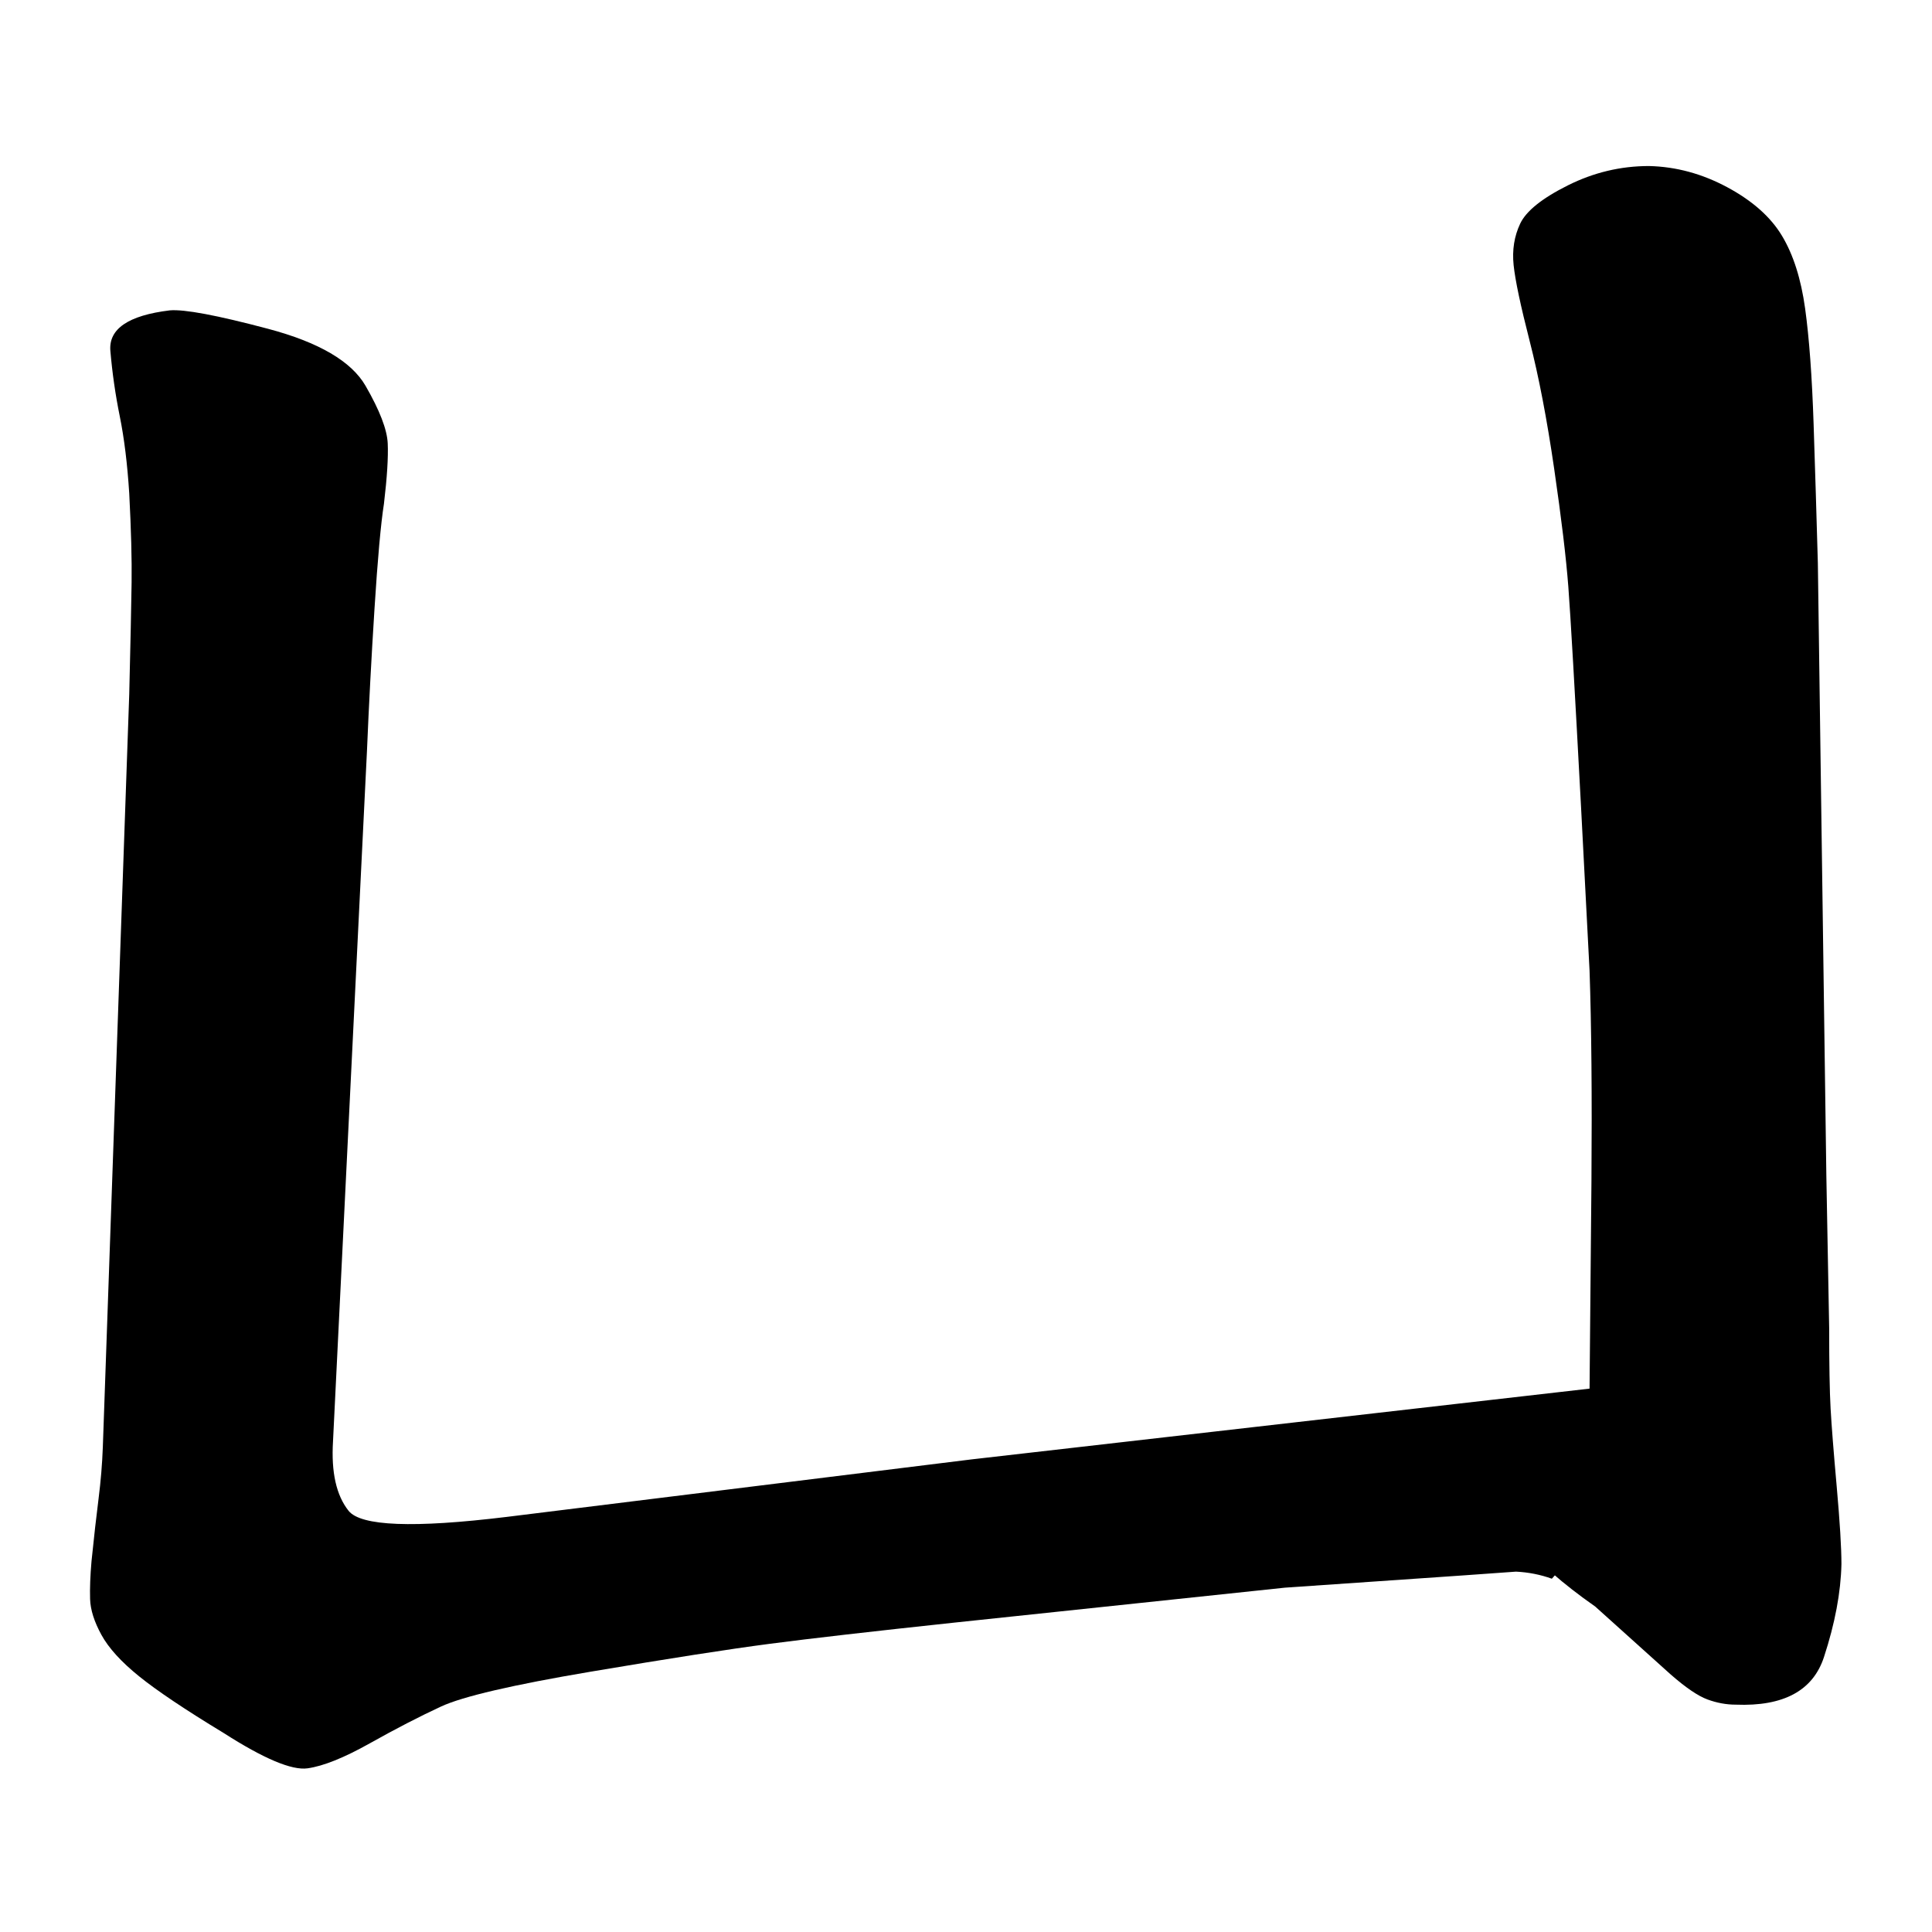
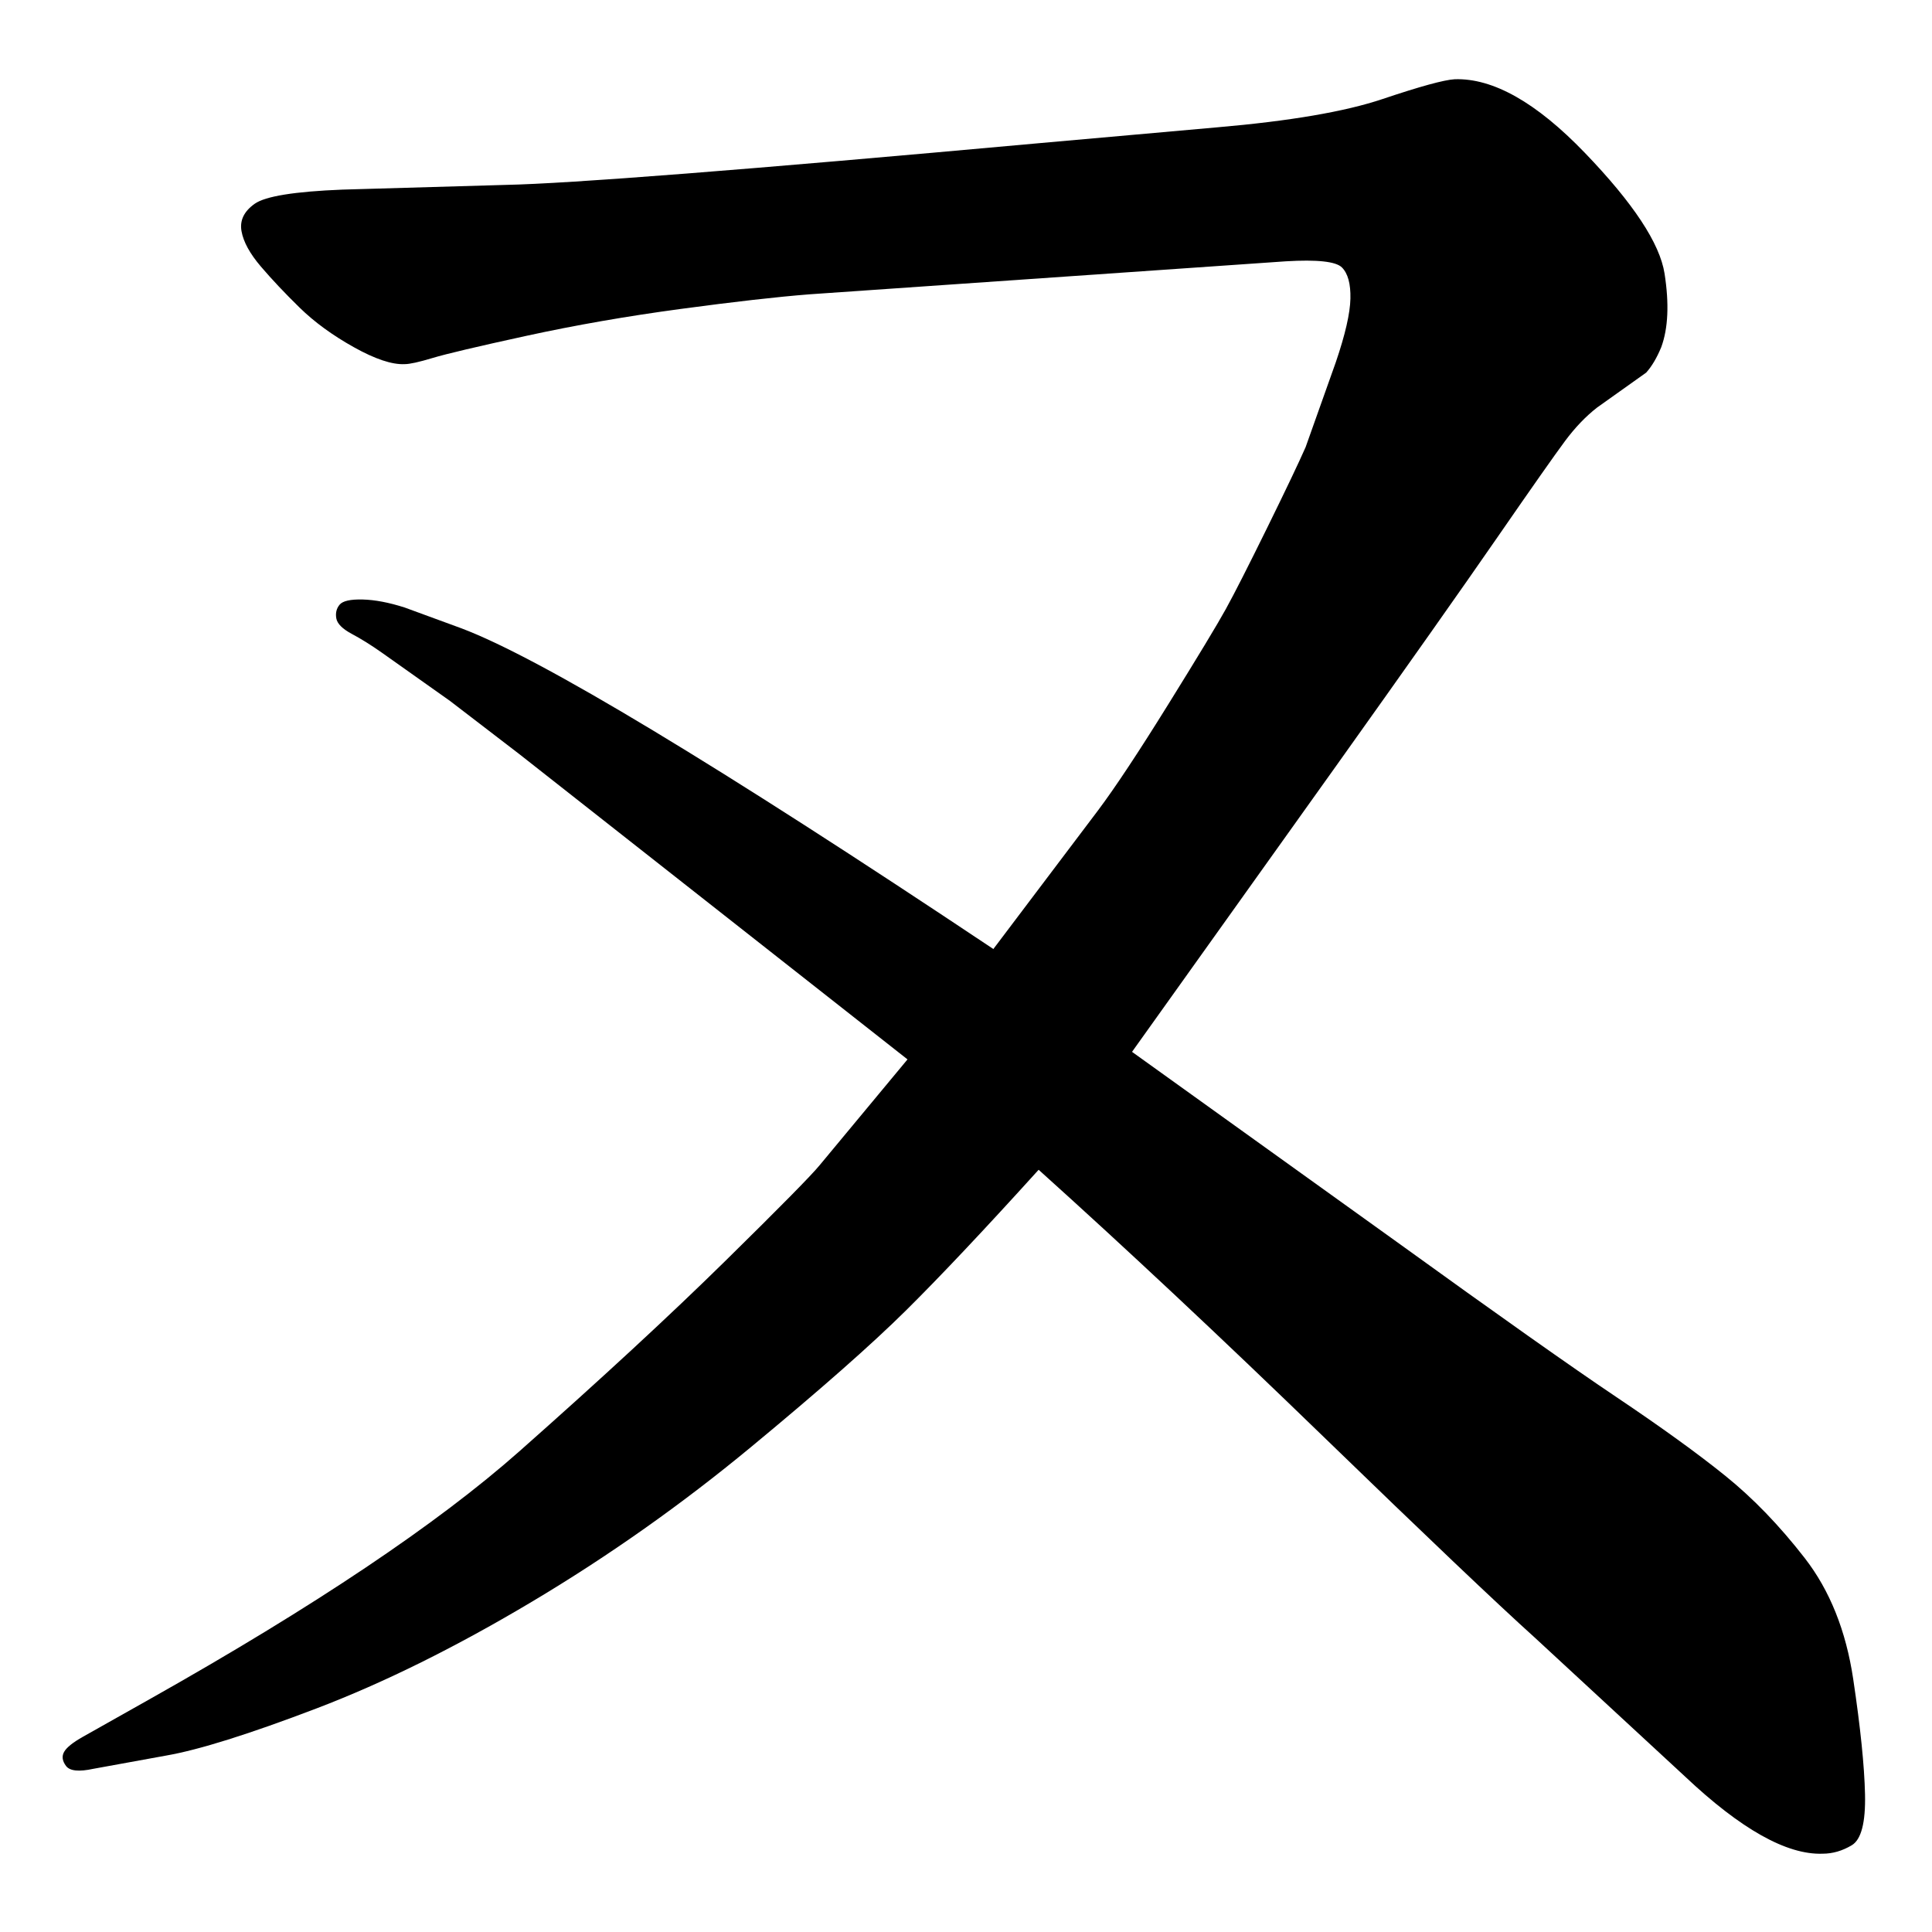
<svg xmlns="http://www.w3.org/2000/svg" width="2048" height="2048" viewBox="0 0 2048 2048" version="1.1">
  <g x="0" y="0">
    <g x="0" y="0">
-       <path d="M 1645 1673.5 Q 1627 1667, 1607 1666 L 1551 1670 L 1362 1683 L 1012 1720 Q 881 1734, 816 1742.5 Q 751 1751, 626.5 1772 Q 502 1793, 467.5 1809 Q 433 1825, 392 1848 Q 351 1871, 326 1874.5 Q 301 1878, 237 1837 Q 176 1800, 147.5 1777 Q 119 1754, 107.5 1733 Q 96 1712, 95.5 1695 Q 95 1678, 97 1655 Q 101 1616, 104.5 1588.5 Q 108 1561, 109 1534 L 137 736 Q 139 654, 139.5 617.5 Q 140 581, 137 523 Q 134 476, 127 441.5 Q 120 407, 117 372 Q 114 337, 180 329 Q 203 327, 284 348.5 Q 365 370, 387.5 409 Q 410 448, 411 470 Q 412 492, 407 534 Q 402 566, 397 645 Q 392 724, 389 796 L 353 1528 Q 350 1577, 369.5 1601.5 Q 389 1626, 537 1608 L 1030 1547 L 1685 1472 Q 1775 1532.75, 1645 1673.5 Z" fill="black" stroke-width="1" />
+       <path d="M 1053 1006 L 1164 859 Q 1191 823, 1238.5 746.5 Q 1286 670, 1299.5 645.5 Q 1313 621, 1343 560 Q 1373 499, 1384 474 L 1416 384 Q 1431 340, 1431.5 316.5 Q 1432 293, 1422.5 283.5 Q 1413 274, 1363 277 L 858 312 Q 807 316, 721.5 327.5 Q 636 339, 558 356 Q 480 373, 458.5 379.5 Q 437 386, 429 386 Q 409 387, 375 368 Q 341 349, 317.5 326 Q 294 303, 276.5 282.5 Q 259 262, 256 245 Q 253 228, 270 216 Q 287 204, 363 201 L 536 196 Q 637 194, 1099 152 L 1290 135 Q 1406 125, 1465.5 105 Q 1525 85, 1542 84 Q 1603 82, 1680 162 Q 1757 242, 1764.5 290 Q 1772 338, 1761 368 Q 1754 385, 1745 395 L 1693 432 Q 1675 446, 1659 467.5 Q 1643 489, 1587 570 Q 1531 651, 1417 811 L 1200 1115 L 1101 1240 Q 1015 1335, 960.5 1389 Q 906 1443, 796 1534 Q 686 1625, 564.5 1697.5 Q 443 1770, 335.5 1811 Q 228 1852, 176 1861 L 99 1875 Q 76 1880, 70 1872 Q 64 1864, 68 1857 Q 72 1850, 88 1841 L 159 1801 Q 420 1654, 550.5 1538.5 Q 681 1423, 768.5 1337 Q 856 1251, 869 1235 L 962 1123 L 1053 1006 Z" fill="black" stroke-width="1" />
    </g>
    <g x="0" y="0">
-       <path d="M 1685 1472 L 1687 1252 Q 1688 1116, 1685 1029 L 1676 856 Q 1666 668, 1662.5 622 Q 1659 576, 1647.5 497 Q 1636 418, 1621.5 361.5 Q 1607 305, 1604.5 281 Q 1602 257, 1611.5 237 Q 1621 217, 1662 196.5 Q 1703 176, 1748 176 Q 1791 177, 1831 198.5 Q 1871 220, 1889 250 Q 1907 280, 1913.5 327 Q 1920 374, 1922.5 449.5 Q 1925 525, 1927 597 L 1936 1246 L 1939 1408 Q 1939 1466, 1940.5 1493 Q 1942 1520, 1947 1576 Q 1952 1632, 1952 1658 Q 1951 1703, 1933.5 1756.5 Q 1916 1810, 1840 1807 Q 1825 1807, 1810 1801.5 Q 1795 1796, 1771 1775 L 1691 1703 Q 1483 1557.5, 1685 1472 Z" fill="black" stroke-width="1" />
+       <path d="M 962 1123 L 550 799 Q 499 760, 477 743 L 405 692 Q 388 680, 373 672 Q 358 664, 356.5 655.5 Q 355 647, 360 641 Q 365 635, 384.5 635.5 Q 404 636, 429 644 L 489 666 Q 614 713, 1053 1006 L 1200 1115 L 1480 1316 Q 1642 1433, 1713.5 1481 Q 1785 1529, 1829 1564.5 Q 1873 1600, 1913 1651.5 Q 1953 1703, 1964.5 1780 Q 1976 1857, 1977 1902 Q 1978 1947, 1963 1956 Q 1948 1965, 1932 1965 Q 1875 1967, 1786 1883 L 1627 1736 Q 1566 1681, 1403.5 1523.5 Q 1241 1366, 1101 1240 L 962 1123 Z" fill="black" stroke-width="1" />
    </g>
  </g>
</svg>
